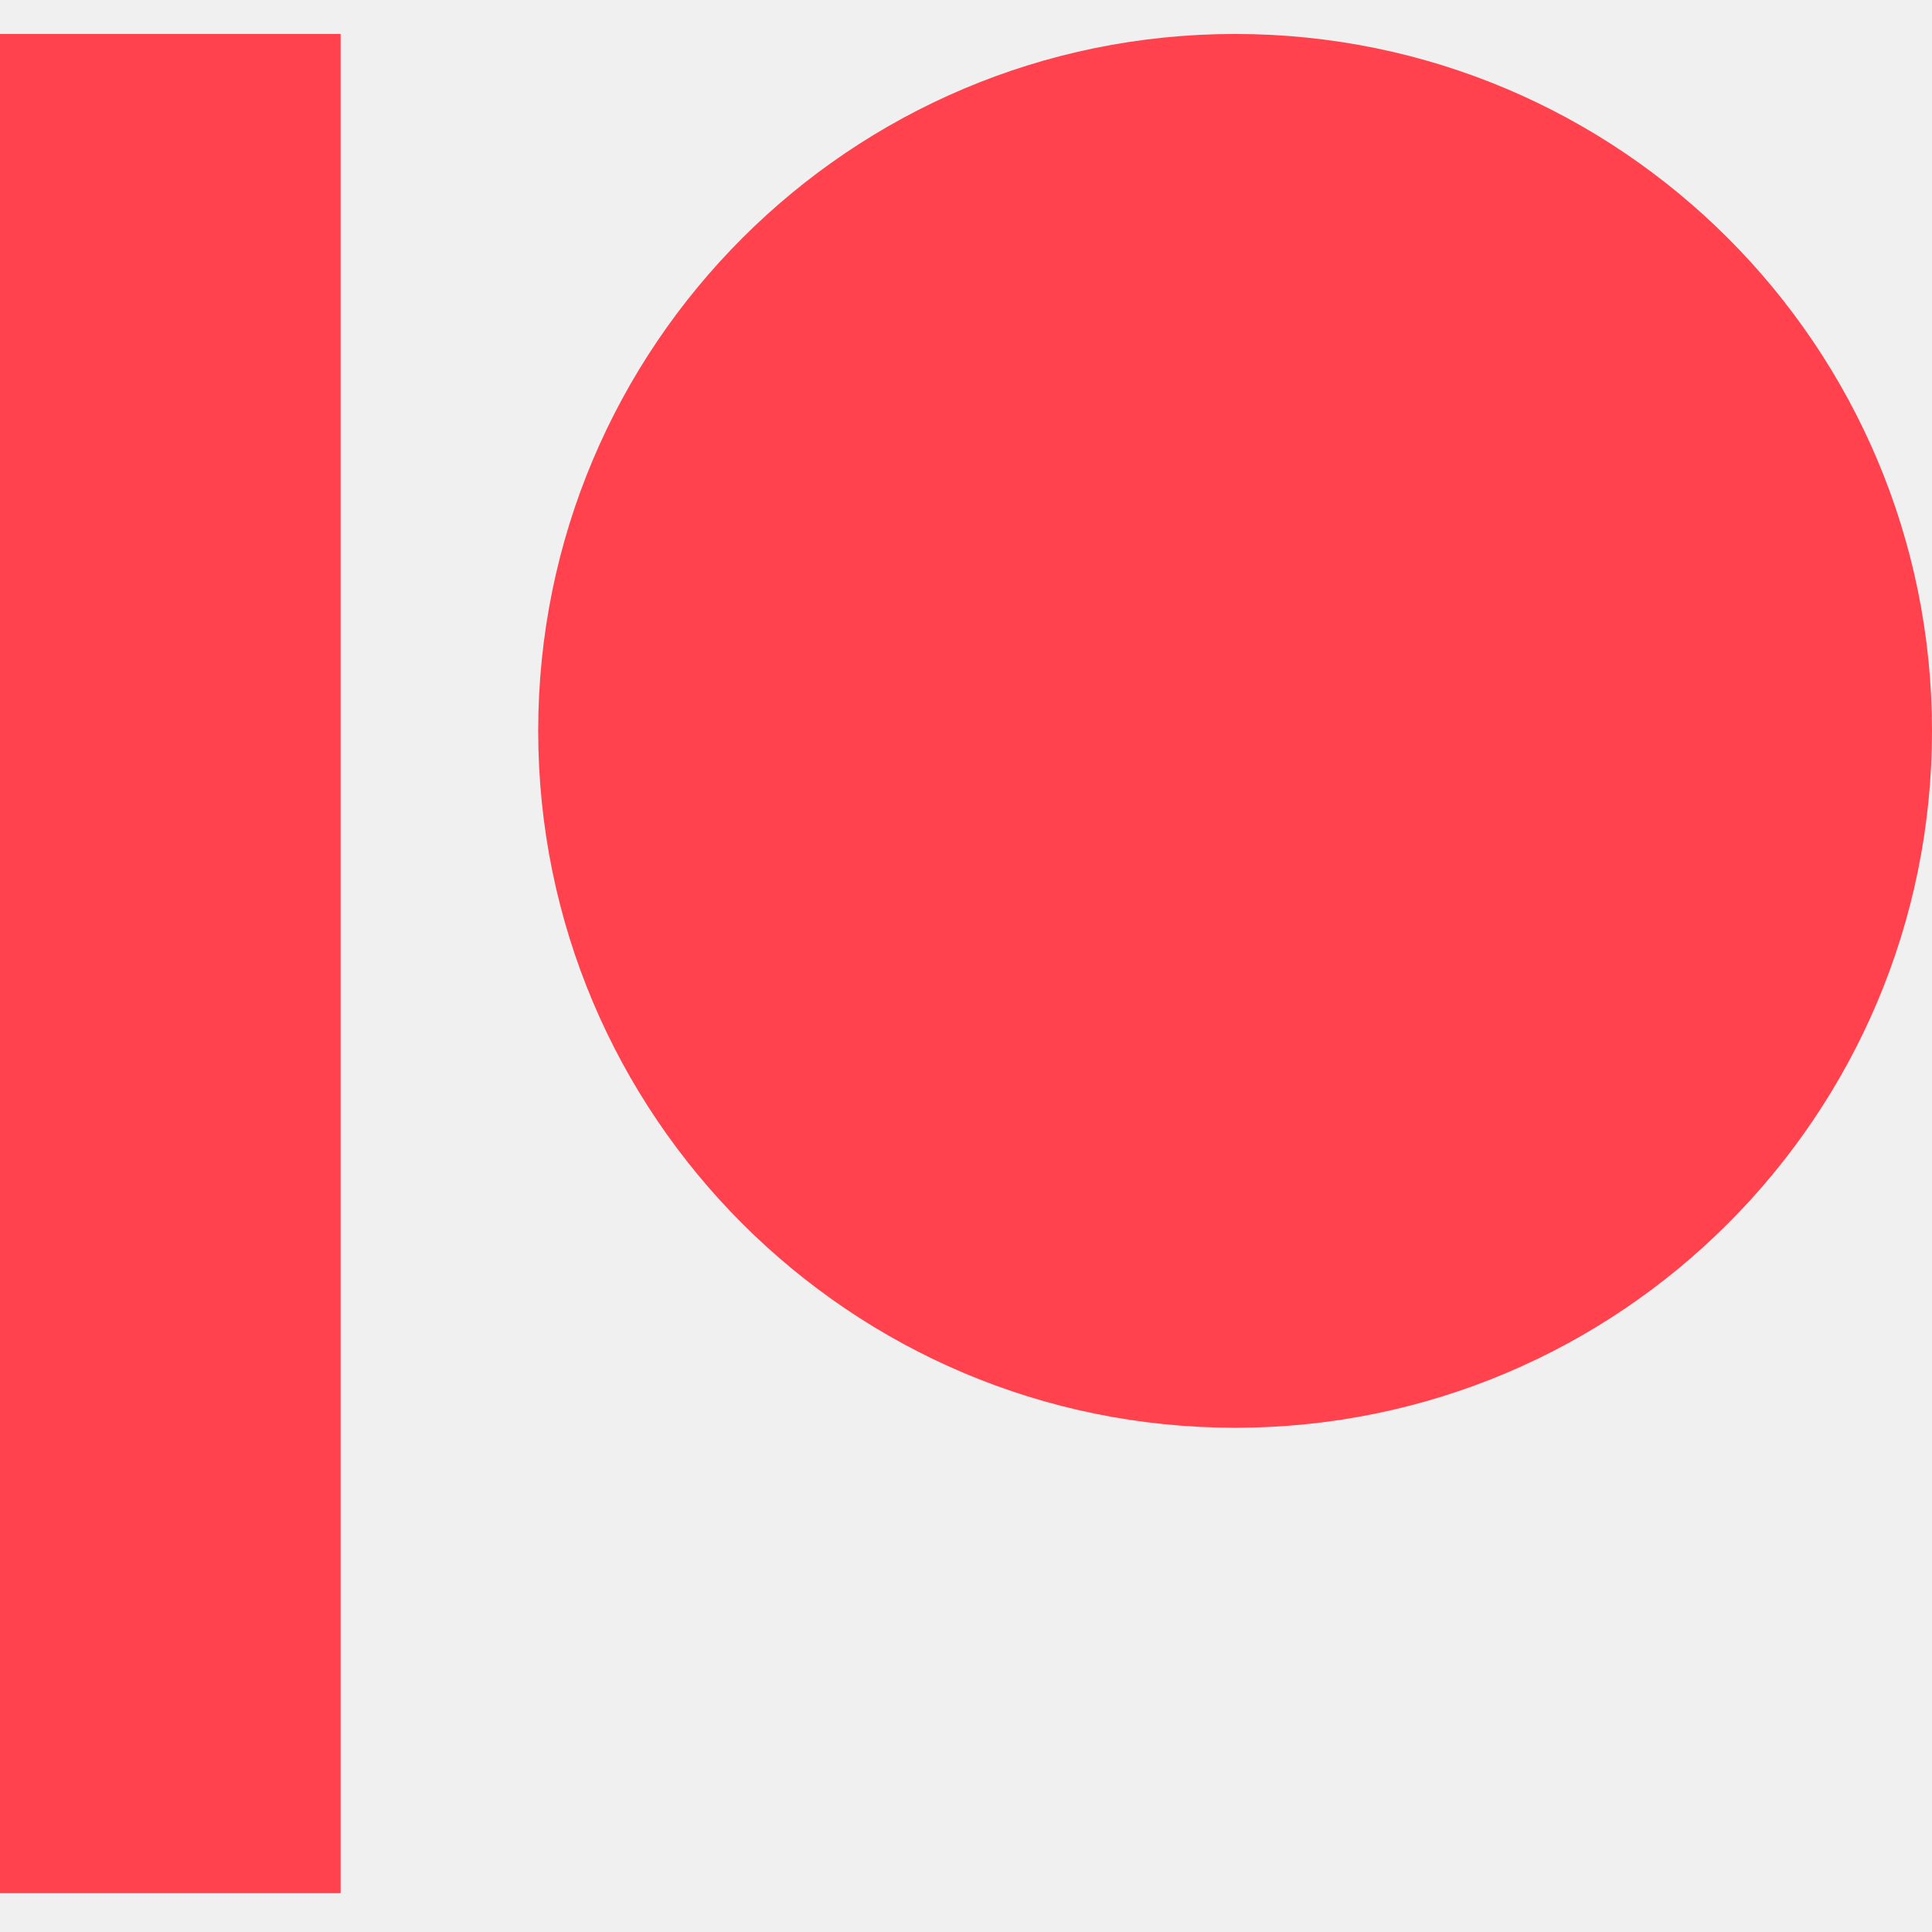
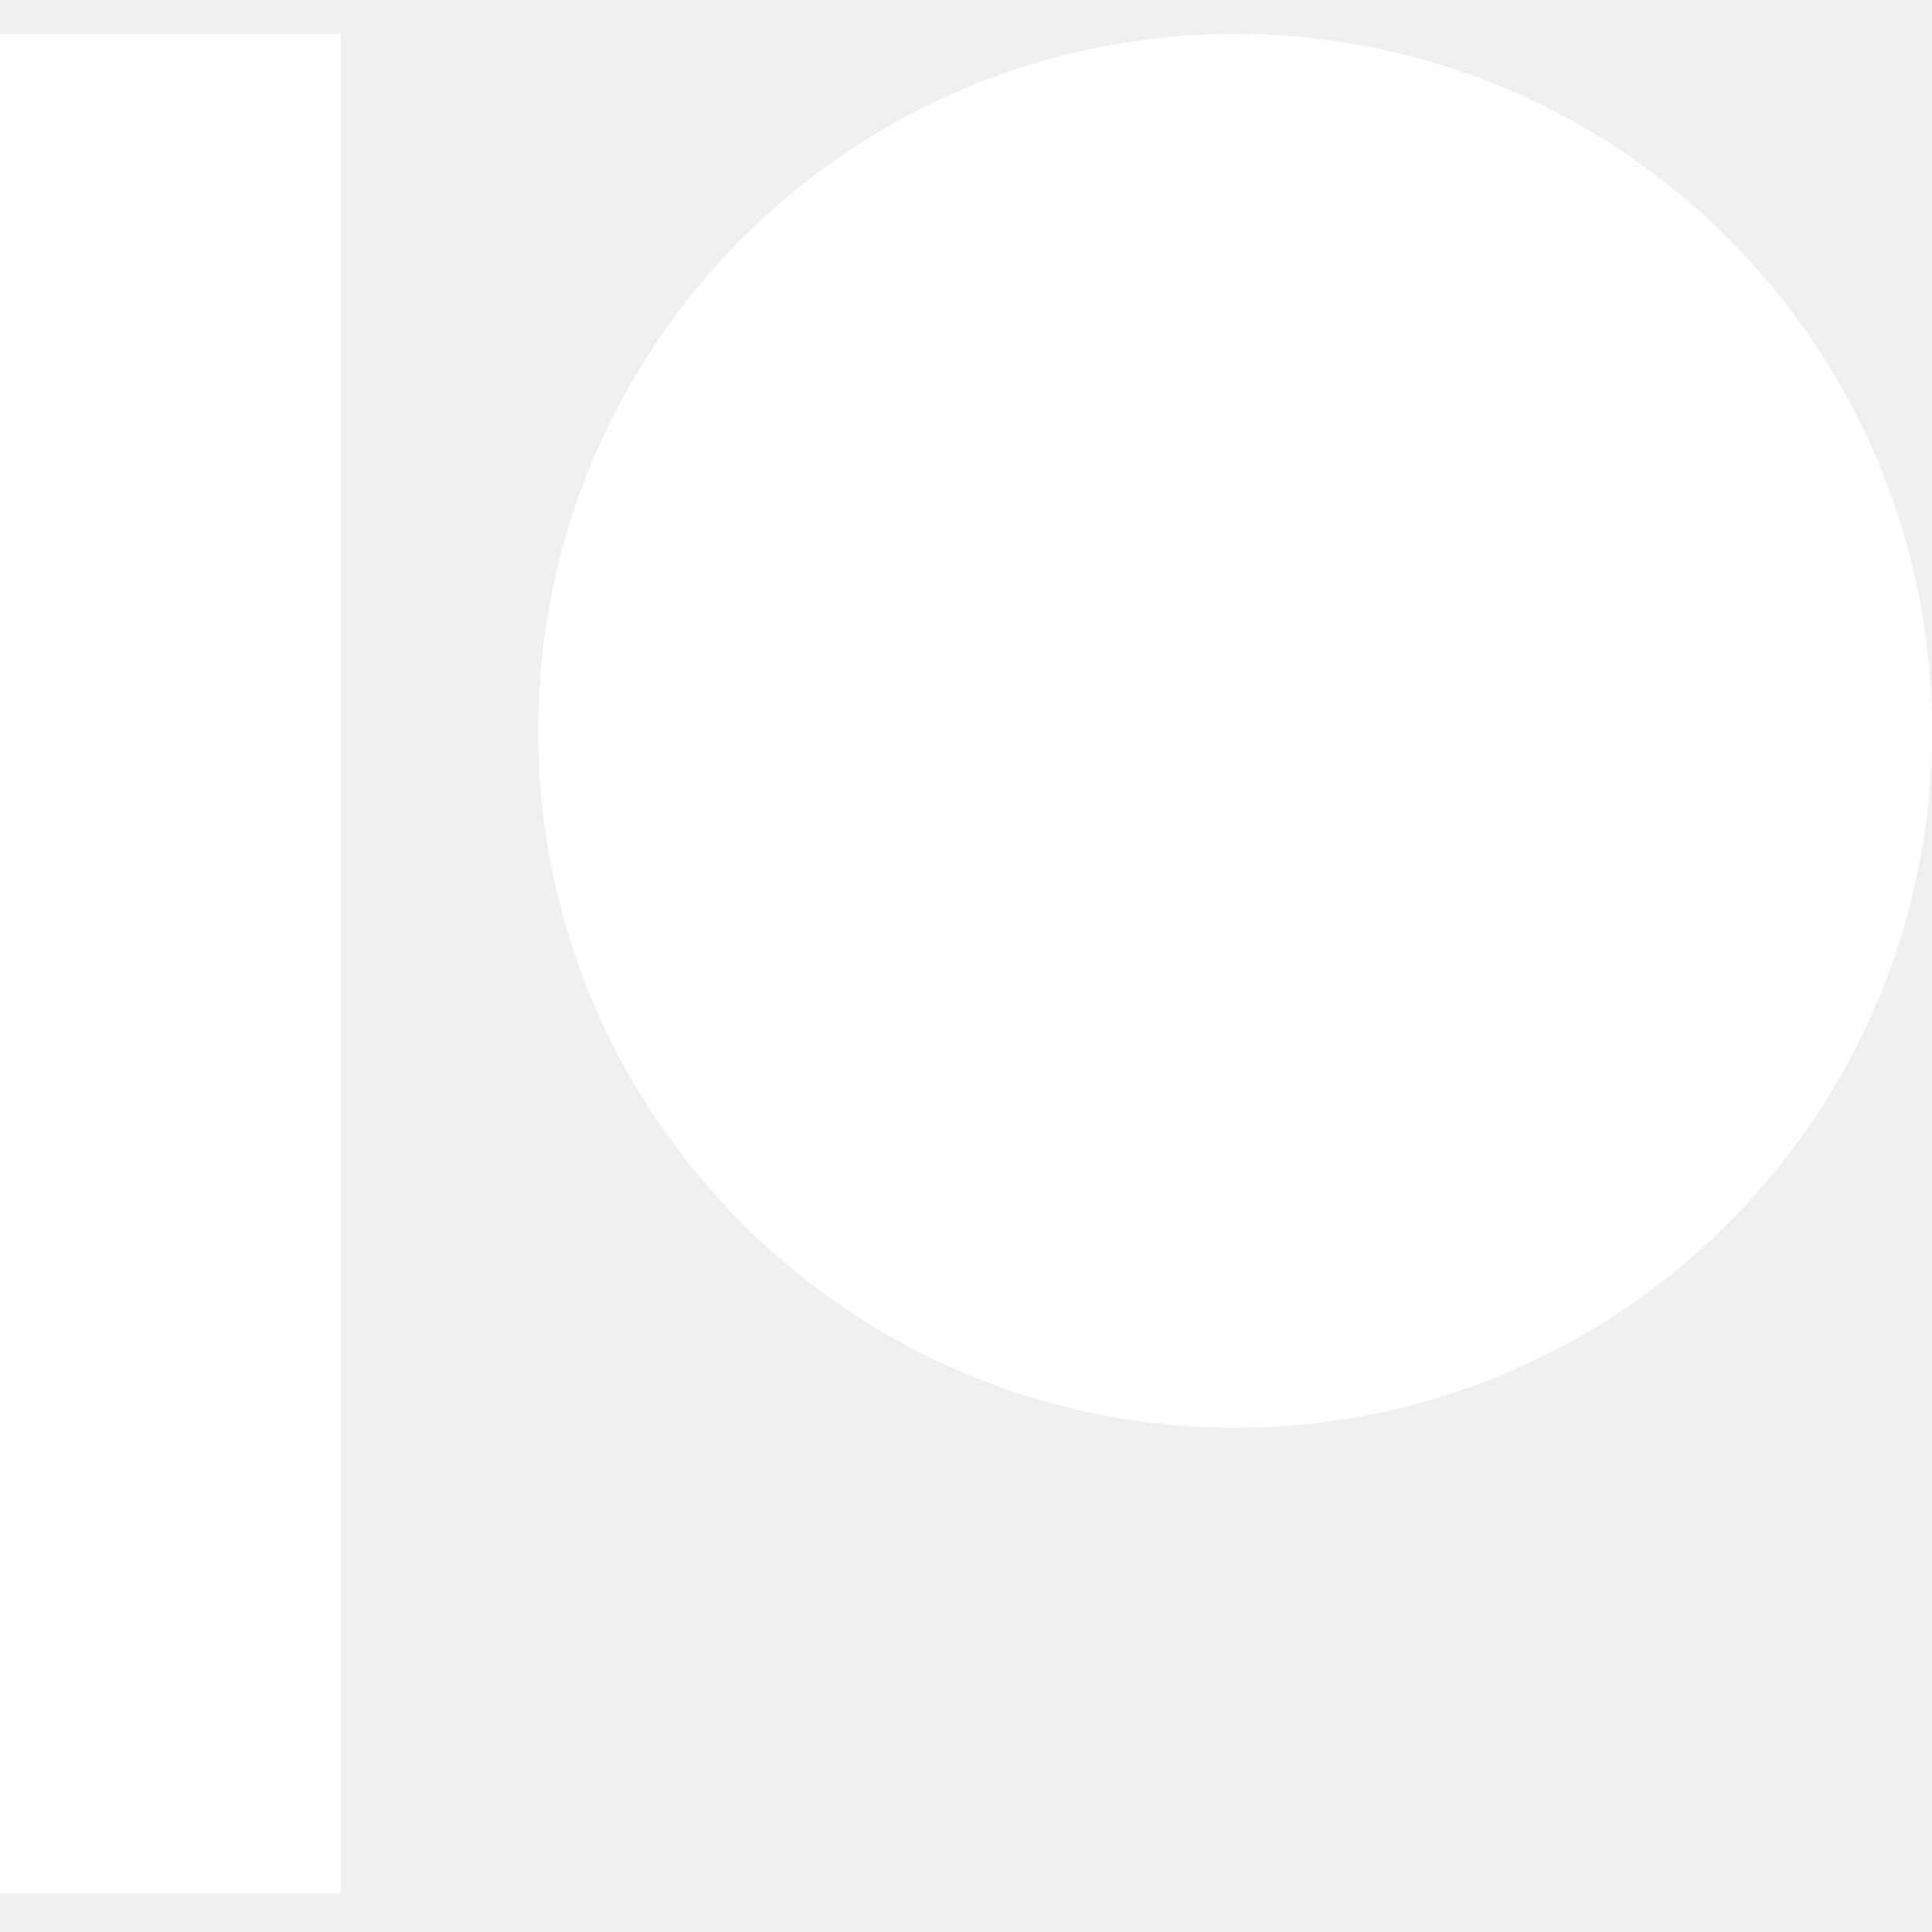
<svg xmlns="http://www.w3.org/2000/svg" width="800px" height="800px" fill="#FFF" viewBox="0 -4.5 256 256" version="1.1" preserveAspectRatio="xMidYMid">
  <g>
-     <path d="M45.136,0 L45.136,246.35 L0,246.35 L0,0 L45.136,0 Z M163.657,0 C214.657,0 256,41.343 256,92.343 C256,143.342 214.657,184.686 163.657,184.686 C112.658,184.686 71.314,143.342 71.314,92.343 C71.314,41.343 112.658,0 163.657,0 Z" fill="#FF424D">
+     <path d="M45.136,0 L45.136,246.35 L0,246.35 L0,0 L45.136,0 Z M163.657,0 C214.657,0 256,41.343 256,92.343 C256,143.342 214.657,184.686 163.657,184.686 C112.658,184.686 71.314,143.342 71.314,92.343 C71.314,41.343 112.658,0 163.657,0 Z" fill="#FFF">
</path>
  </g>
</svg>
